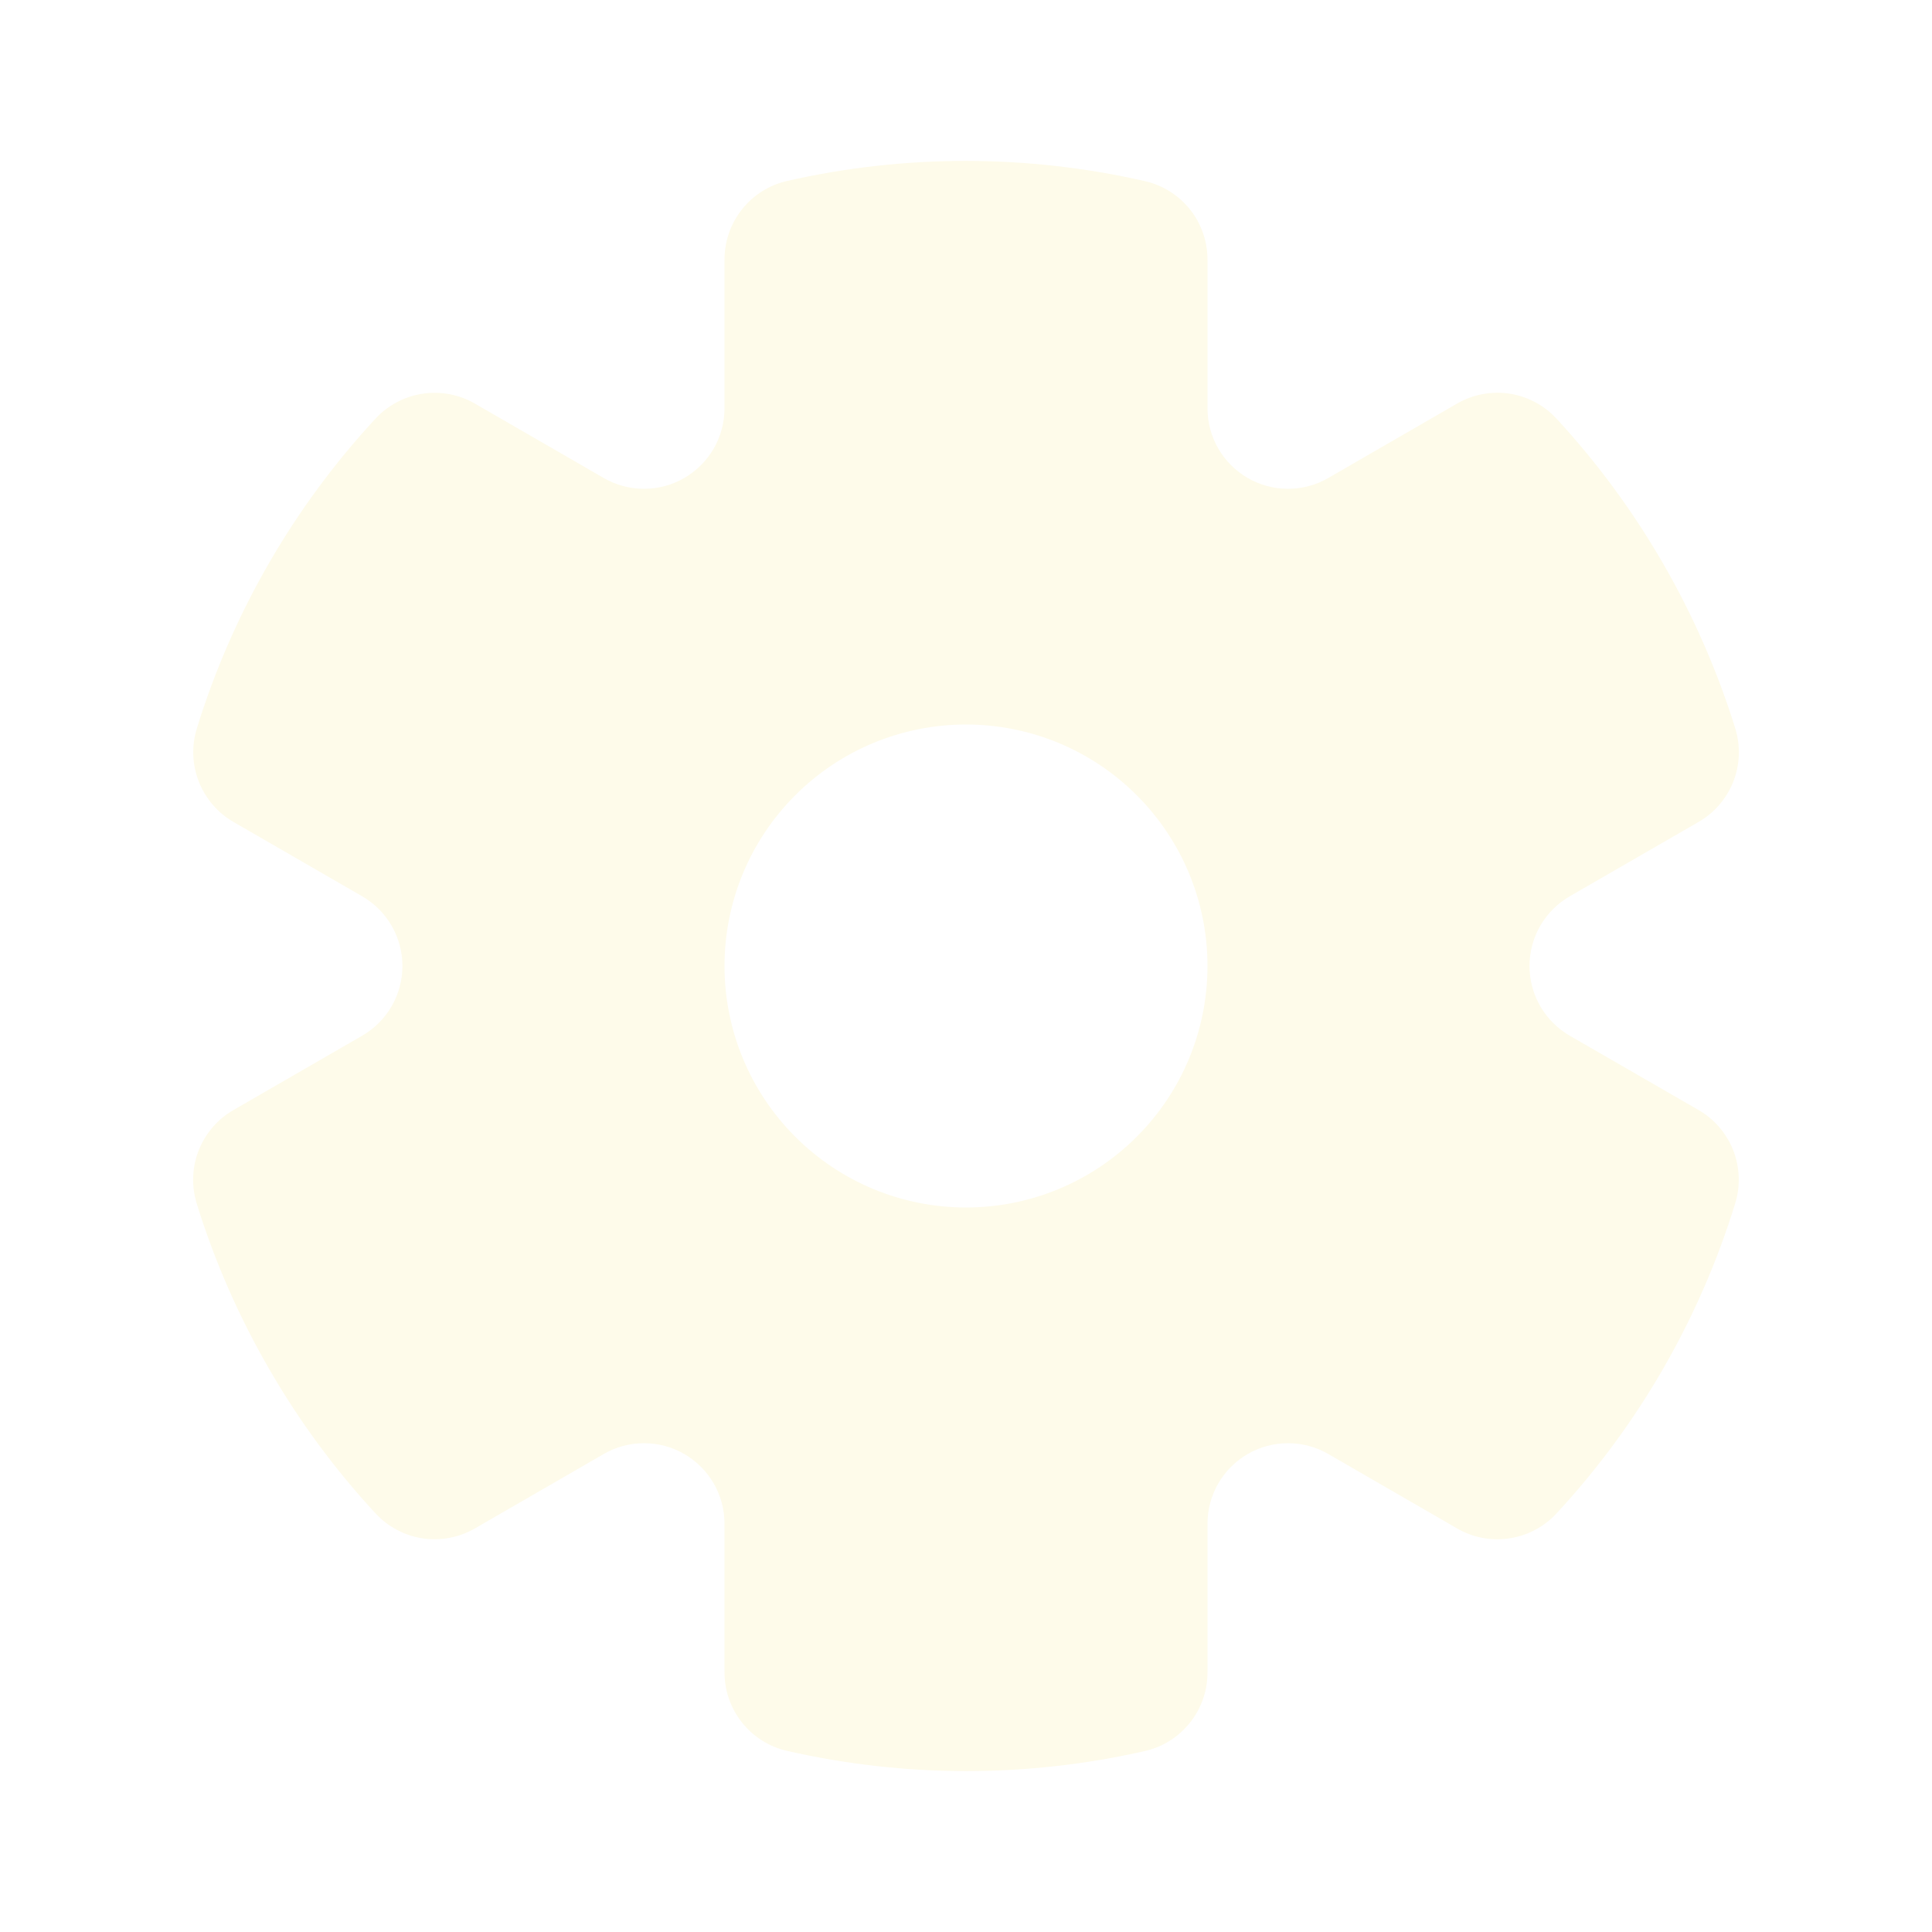
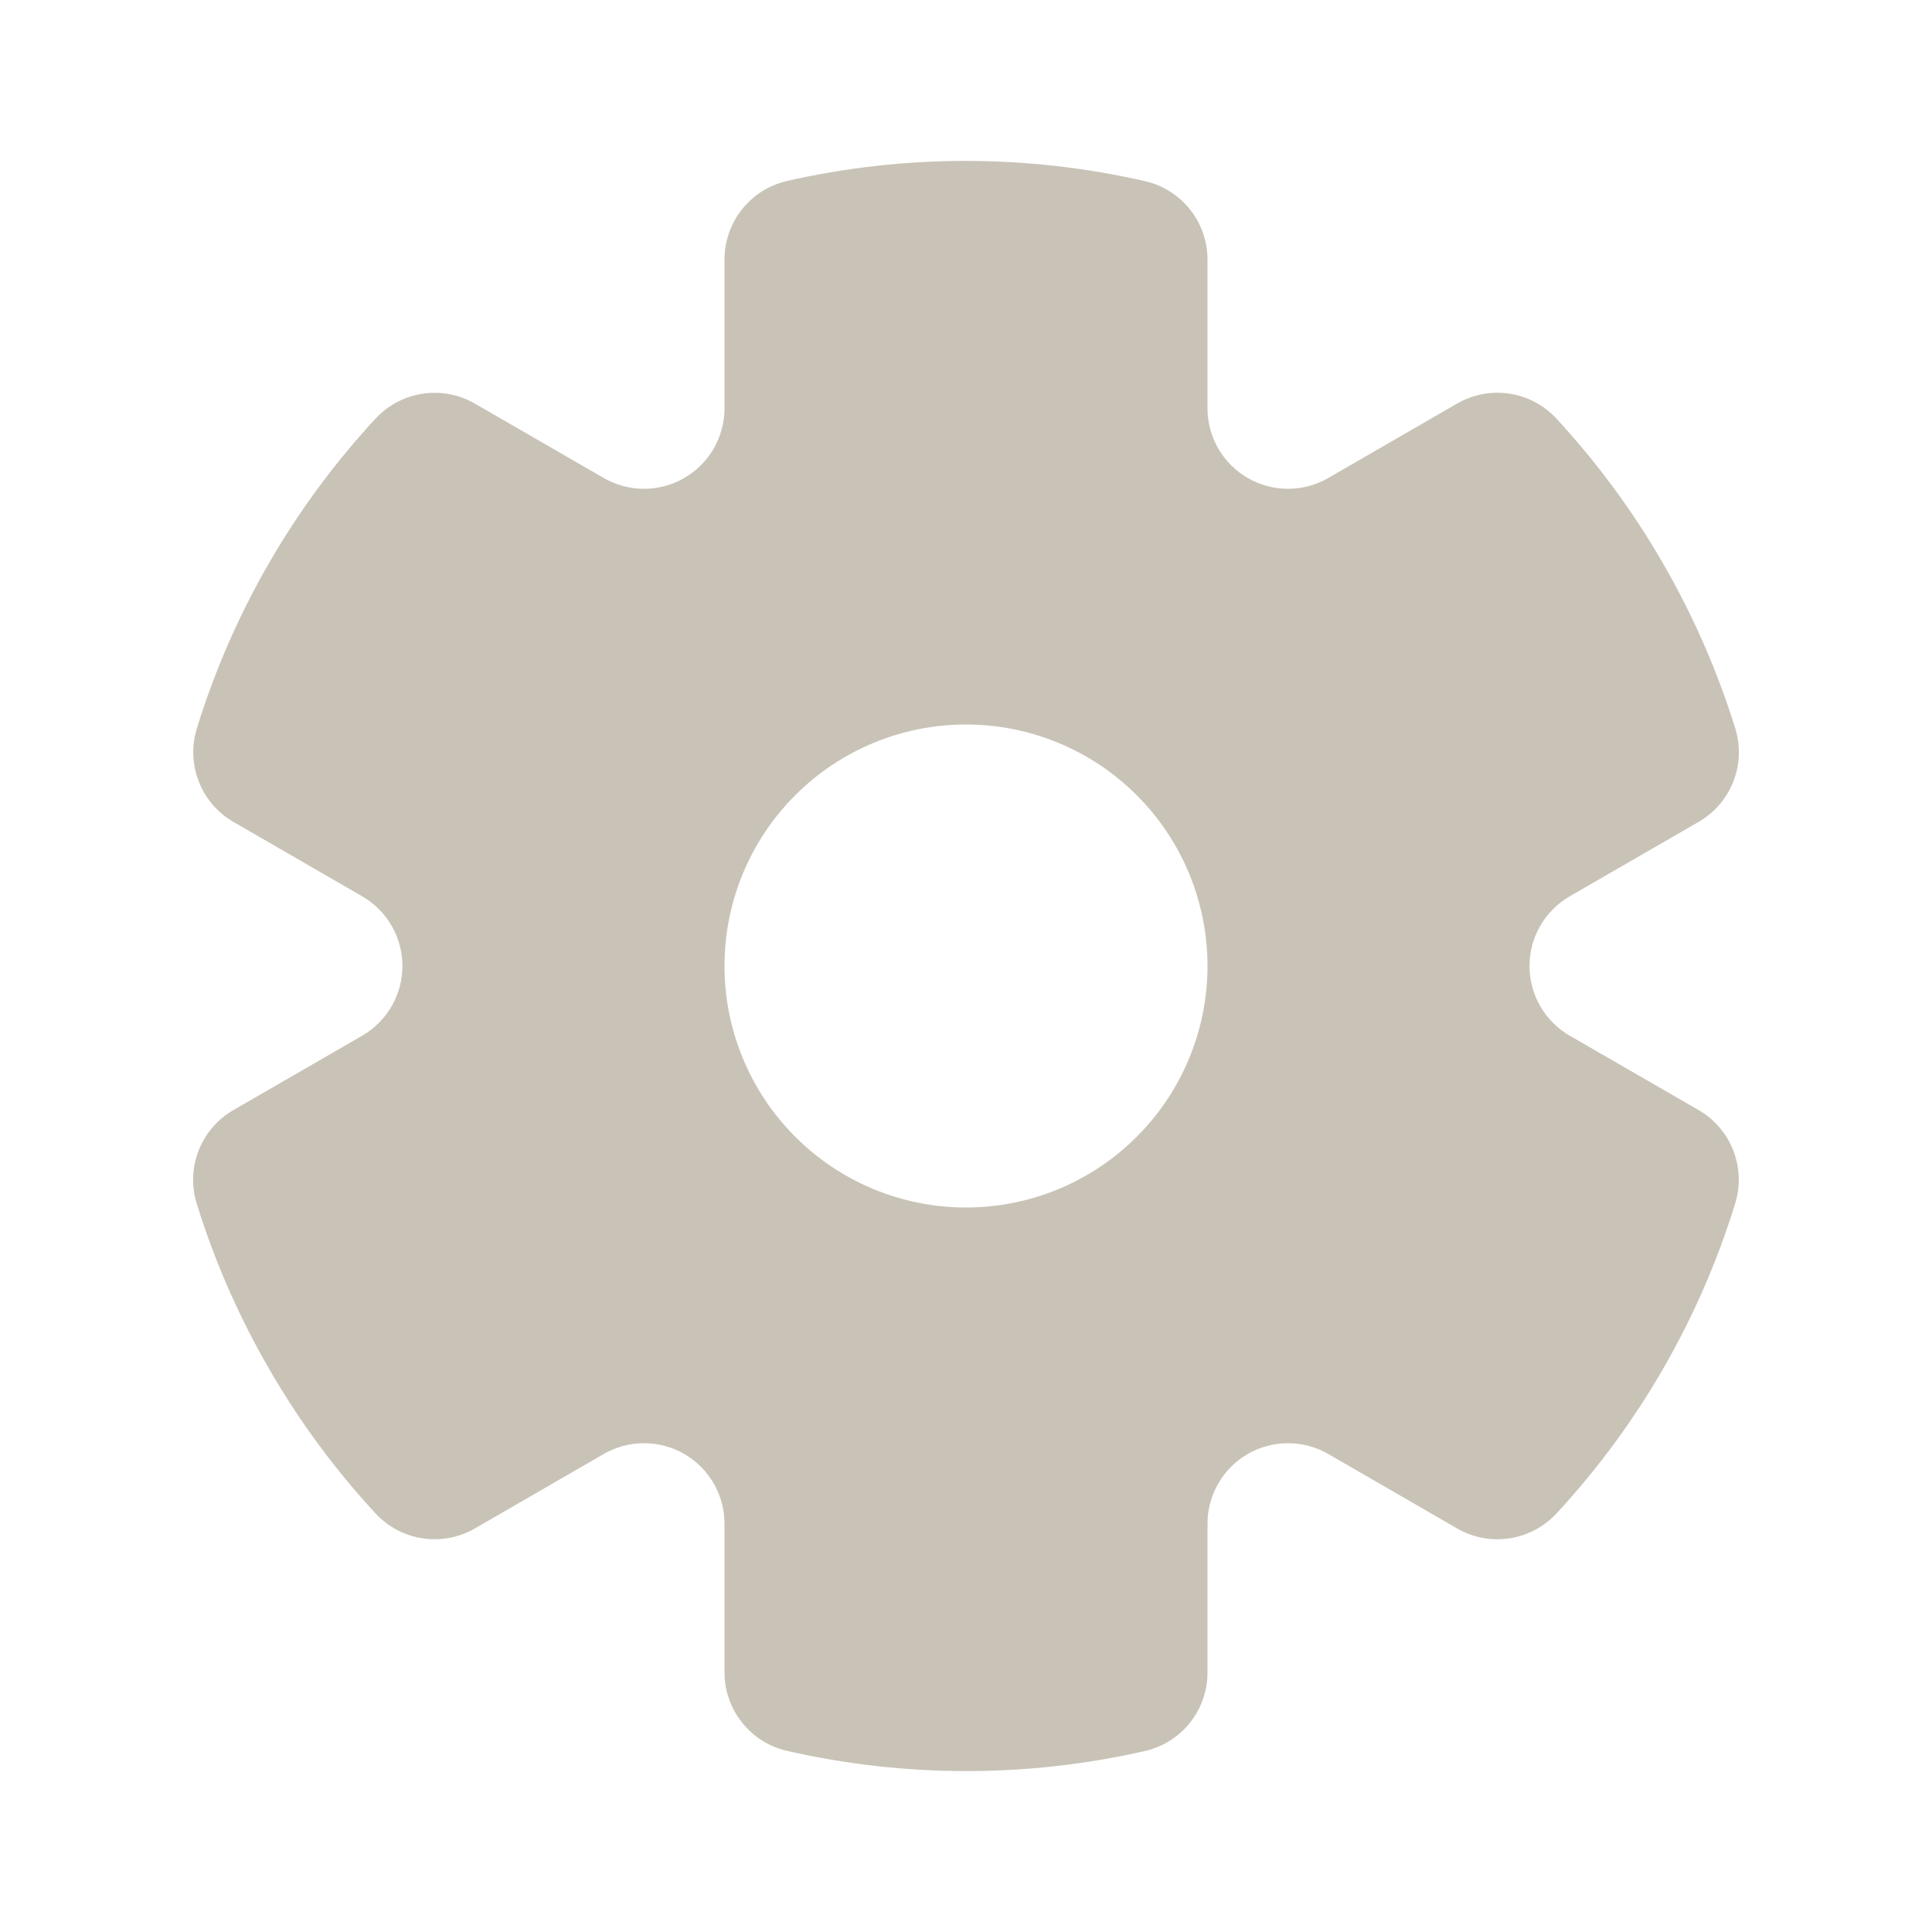
<svg xmlns="http://www.w3.org/2000/svg" width="24" height="24" viewBox="0 0 24 24" fill="none">
-   <path fill-rule="evenodd" clip-rule="evenodd" d="M9 3.223C9 2.997 9.077 2.777 9.218 2.6C9.359 2.422 9.556 2.299 9.777 2.248C11.24 1.915 12.759 1.916 14.222 2.25C14.443 2.3 14.64 2.424 14.782 2.601C14.923 2.778 15 2.998 15 3.225V5.072C15 5.248 15.046 5.42 15.134 5.572C15.222 5.724 15.348 5.85 15.5 5.938C15.652 6.026 15.825 6.072 16 6.072C16.175 6.072 16.348 6.026 16.5 5.938L18.101 5.013C18.297 4.9 18.526 4.856 18.751 4.89C18.975 4.924 19.181 5.034 19.335 5.2C20.352 6.302 21.11 7.616 21.556 9.048C21.623 9.265 21.615 9.498 21.532 9.709C21.449 9.92 21.297 10.097 21.101 10.21L19.5 11.134C19.348 11.222 19.222 11.348 19.134 11.5C19.046 11.652 19 11.825 19 12C19 12.175 19.046 12.348 19.134 12.5C19.222 12.652 19.348 12.778 19.5 12.866L21.1 13.789C21.296 13.902 21.448 14.079 21.531 14.29C21.613 14.501 21.622 14.734 21.555 14.95C21.113 16.384 20.355 17.7 19.335 18.801C19.181 18.967 18.975 19.076 18.751 19.11C18.526 19.144 18.297 19.101 18.101 18.987L16.5 18.062C16.348 17.974 16.175 17.928 16 17.928C15.825 17.928 15.652 17.974 15.5 18.062C15.348 18.15 15.222 18.276 15.134 18.428C15.046 18.58 15 18.753 15 18.928V20.778C15 21.005 14.923 21.224 14.781 21.401C14.64 21.578 14.443 21.702 14.222 21.752C12.759 22.085 11.24 22.084 9.777 21.75C9.556 21.7 9.359 21.576 9.218 21.398C9.077 21.221 9 21.002 9 20.775V18.928C9 18.753 8.954 18.58 8.866 18.428C8.778 18.276 8.652 18.15 8.5 18.062C8.348 17.974 8.176 17.928 8 17.928C7.824 17.928 7.652 17.974 7.5 18.062L5.899 18.987C5.703 19.1 5.473 19.144 5.249 19.11C5.025 19.076 4.819 18.966 4.665 18.8C4.157 18.251 3.713 17.648 3.34 17C2.966 16.353 2.665 15.666 2.444 14.952C2.377 14.735 2.385 14.502 2.468 14.291C2.551 14.08 2.703 13.903 2.899 13.79L4.499 12.866C4.651 12.778 4.777 12.652 4.865 12.5C4.953 12.348 4.999 12.175 4.999 12C4.999 11.825 4.953 11.652 4.865 11.5C4.777 11.348 4.651 11.222 4.499 11.134L2.901 10.211C2.705 10.098 2.553 9.921 2.47 9.71C2.387 9.499 2.378 9.267 2.445 9.05C2.887 7.616 3.646 6.301 4.665 5.2C4.819 5.034 5.025 4.925 5.249 4.891C5.473 4.857 5.702 4.9 5.898 5.013L7.5 5.938C7.652 6.026 7.824 6.072 8 6.072C8.176 6.072 8.348 6.026 8.5 5.938C8.652 5.85 8.778 5.724 8.866 5.572C8.954 5.42 9 5.248 9 5.072V3.223ZM12 15C12.796 15 13.559 14.684 14.121 14.121C14.684 13.559 15 12.796 15 12C15 11.204 14.684 10.441 14.121 9.879C13.559 9.316 12.796 9 12 9C11.204 9 10.441 9.316 9.879 9.879C9.316 10.441 9 11.204 9 12C9 12.796 9.316 13.559 9.879 14.121C10.441 14.684 11.204 15 12 15Z" fill="#FEFBEA" />
+   <path fill-rule="evenodd" clip-rule="evenodd" d="M9 3.223C9 2.997 9.077 2.777 9.218 2.6C9.359 2.422 9.556 2.299 9.777 2.248C11.24 1.915 12.759 1.916 14.222 2.25C14.443 2.3 14.64 2.424 14.782 2.601C14.923 2.778 15 2.998 15 3.225V5.072C15 5.248 15.046 5.42 15.134 5.572C15.222 5.724 15.348 5.85 15.5 5.938C15.652 6.026 15.825 6.072 16 6.072C16.175 6.072 16.348 6.026 16.5 5.938L18.101 5.013C18.297 4.9 18.526 4.856 18.751 4.89C18.975 4.924 19.181 5.034 19.335 5.2C20.352 6.302 21.11 7.616 21.556 9.048C21.623 9.265 21.615 9.498 21.532 9.709C21.449 9.92 21.297 10.097 21.101 10.21L19.5 11.134C19.348 11.222 19.222 11.348 19.134 11.5C19.046 11.652 19 11.825 19 12C19 12.175 19.046 12.348 19.134 12.5C19.222 12.652 19.348 12.778 19.5 12.866L21.1 13.789C21.296 13.902 21.448 14.079 21.531 14.29C21.613 14.501 21.622 14.734 21.555 14.95C21.113 16.384 20.355 17.7 19.335 18.801C19.181 18.967 18.975 19.076 18.751 19.11C18.526 19.144 18.297 19.101 18.101 18.987L16.5 18.062C16.348 17.974 16.175 17.928 16 17.928C15.825 17.928 15.652 17.974 15.5 18.062C15.348 18.15 15.222 18.276 15.134 18.428C15.046 18.58 15 18.753 15 18.928V20.778C15 21.005 14.923 21.224 14.781 21.401C14.64 21.578 14.443 21.702 14.222 21.752C12.759 22.085 11.24 22.084 9.777 21.75C9.556 21.7 9.359 21.576 9.218 21.398C9.077 21.221 9 21.002 9 20.775V18.928C9 18.753 8.954 18.58 8.866 18.428C8.778 18.276 8.652 18.15 8.5 18.062C8.348 17.974 8.176 17.928 8 17.928C7.824 17.928 7.652 17.974 7.5 18.062L5.899 18.987C5.703 19.1 5.473 19.144 5.249 19.11C5.025 19.076 4.819 18.966 4.665 18.8C4.157 18.251 3.713 17.648 3.34 17C2.966 16.353 2.665 15.666 2.444 14.952C2.377 14.735 2.385 14.502 2.468 14.291C2.551 14.08 2.703 13.903 2.899 13.79L4.499 12.866C4.651 12.778 4.777 12.652 4.865 12.5C4.953 12.348 4.999 12.175 4.999 12C4.999 11.825 4.953 11.652 4.865 11.5C4.777 11.348 4.651 11.222 4.499 11.134L2.901 10.211C2.705 10.098 2.553 9.921 2.47 9.71C2.387 9.499 2.378 9.267 2.445 9.05C2.887 7.616 3.646 6.301 4.665 5.2C4.819 5.034 5.025 4.925 5.249 4.891C5.473 4.857 5.702 4.9 5.898 5.013L7.5 5.938C7.652 6.026 7.824 6.072 8 6.072C8.176 6.072 8.348 6.026 8.5 5.938C8.652 5.85 8.778 5.724 8.866 5.572C8.954 5.42 9 5.248 9 5.072V3.223ZM12 15C12.796 15 13.559 14.684 14.121 14.121C14.684 13.559 15 12.796 15 12C15 11.204 14.684 10.441 14.121 9.879C13.559 9.316 12.796 9 12 9C11.204 9 10.441 9.316 9.879 9.879C9.316 10.441 9 11.204 9 12C9 12.796 9.316 13.559 9.879 14.121C10.441 14.684 11.204 15 12 15Z" fill="#C9C3B7" />
</svg>
